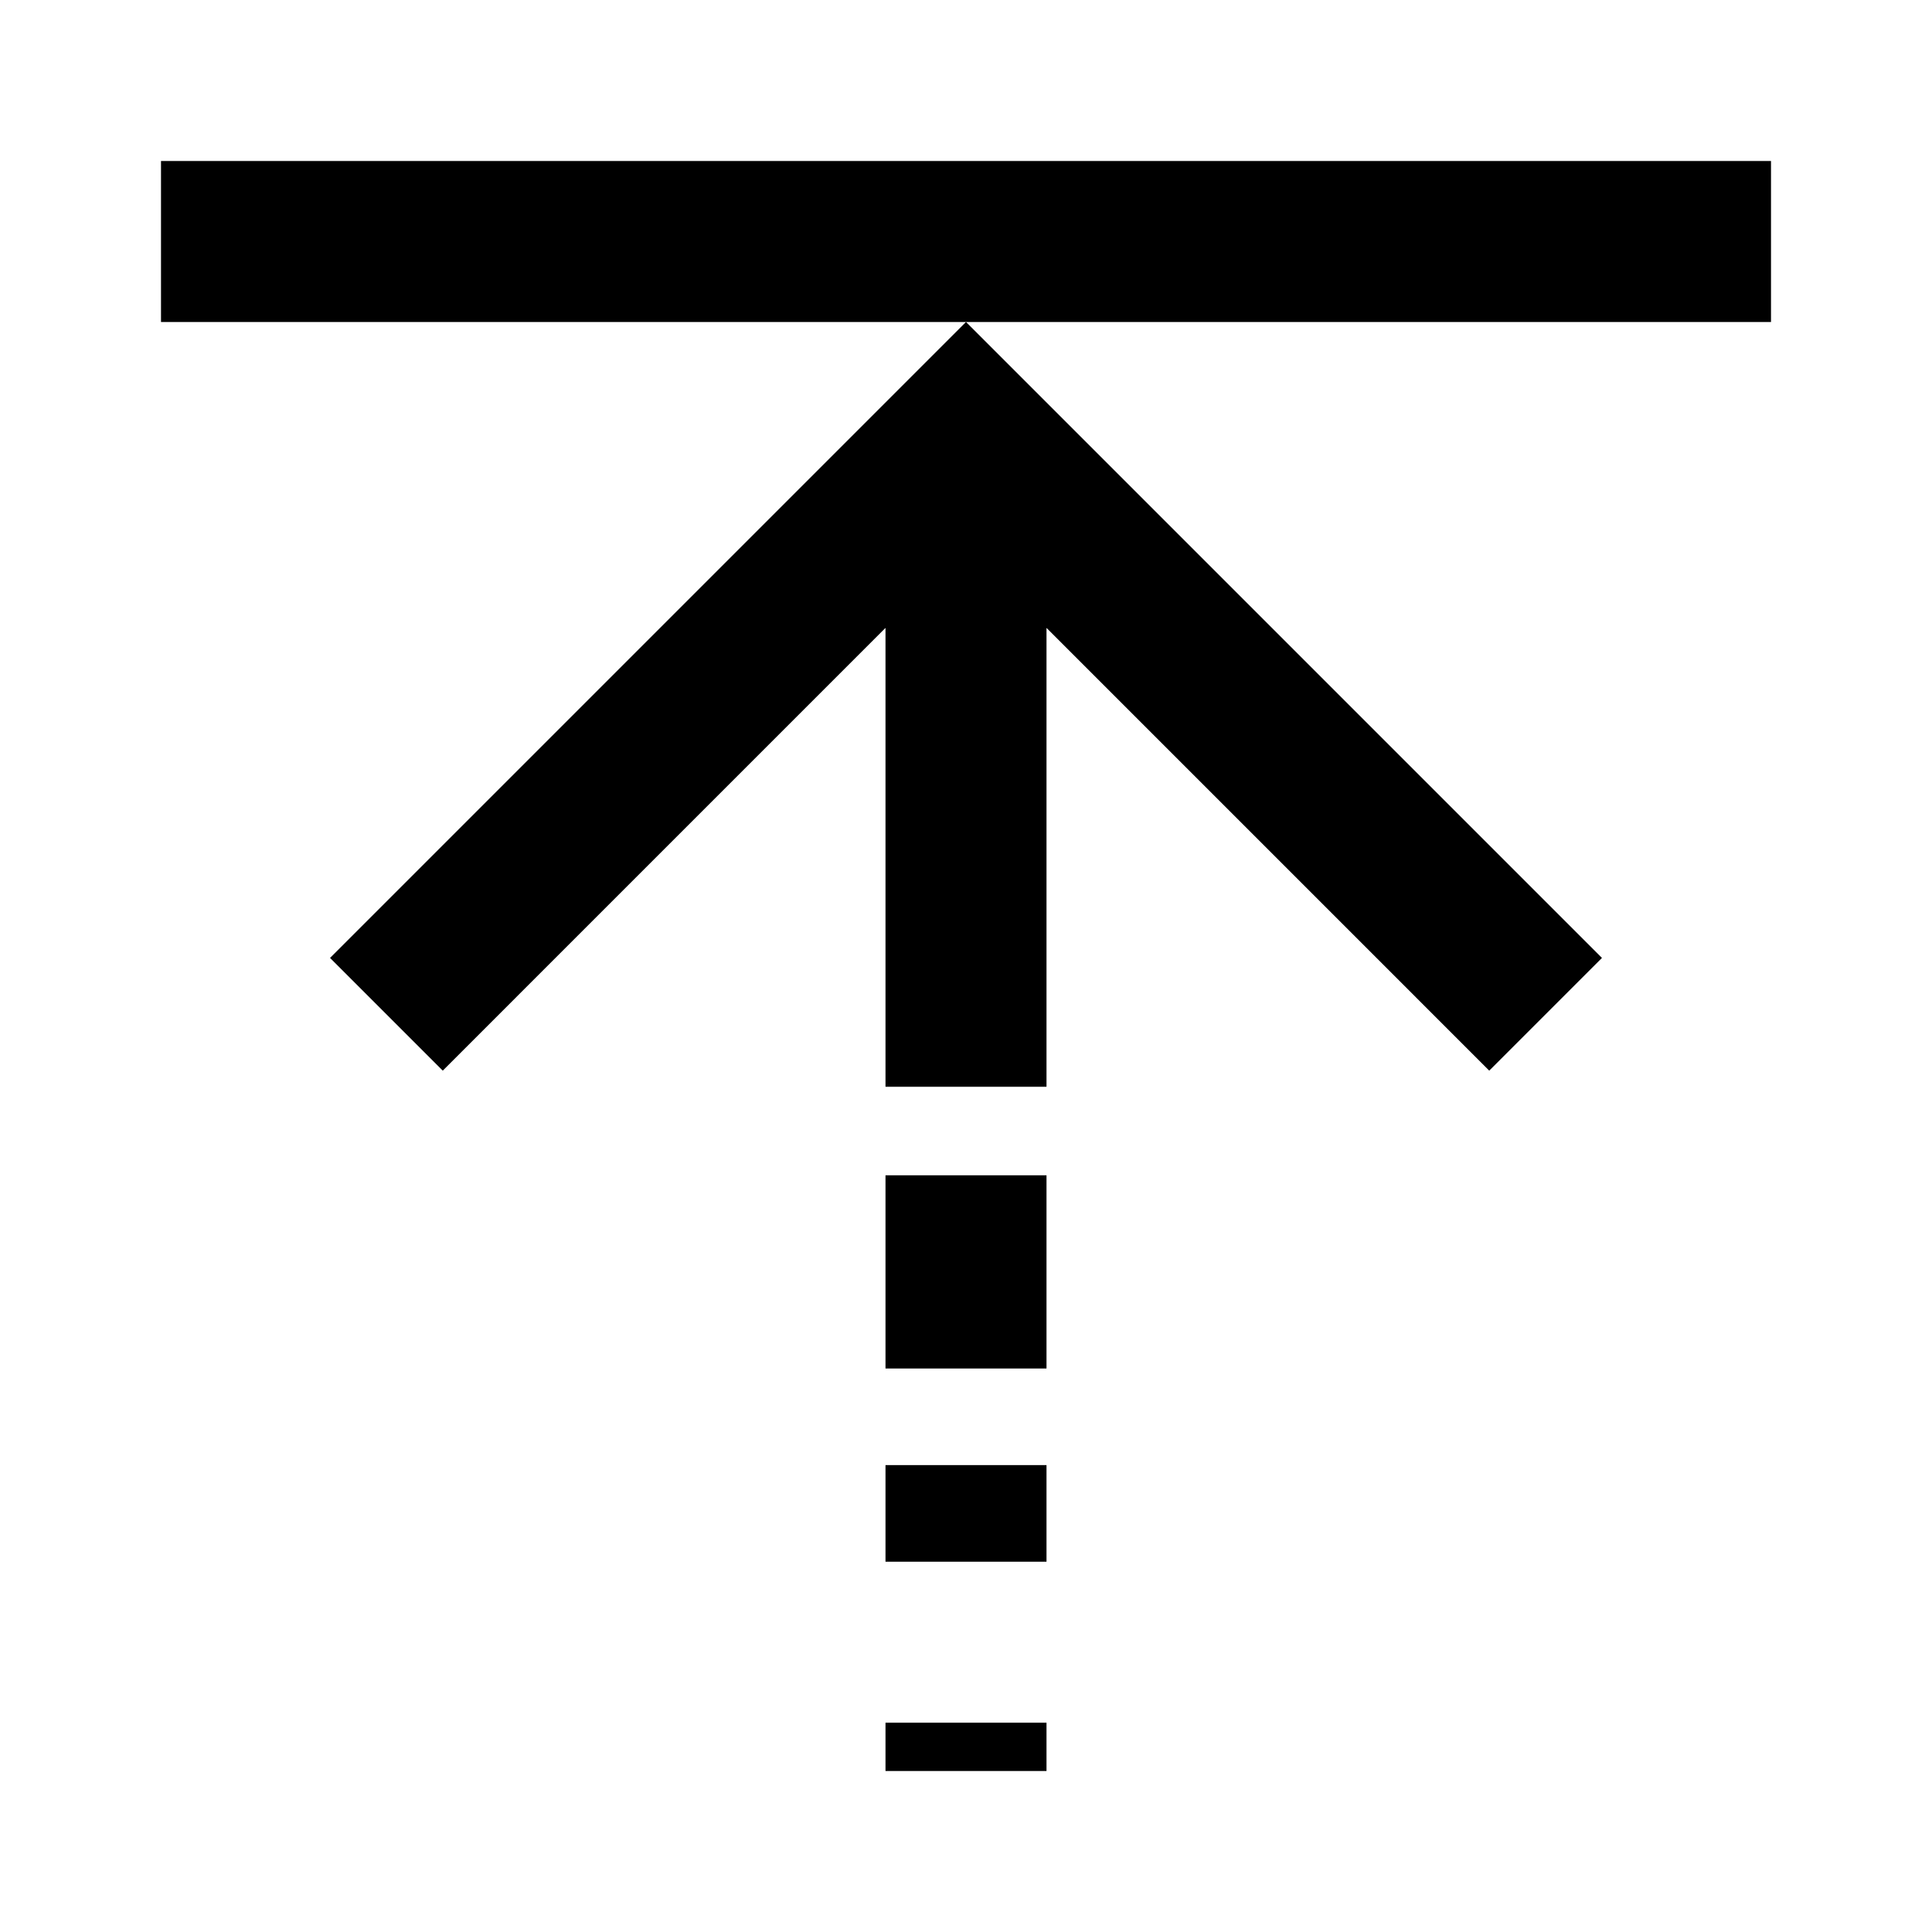
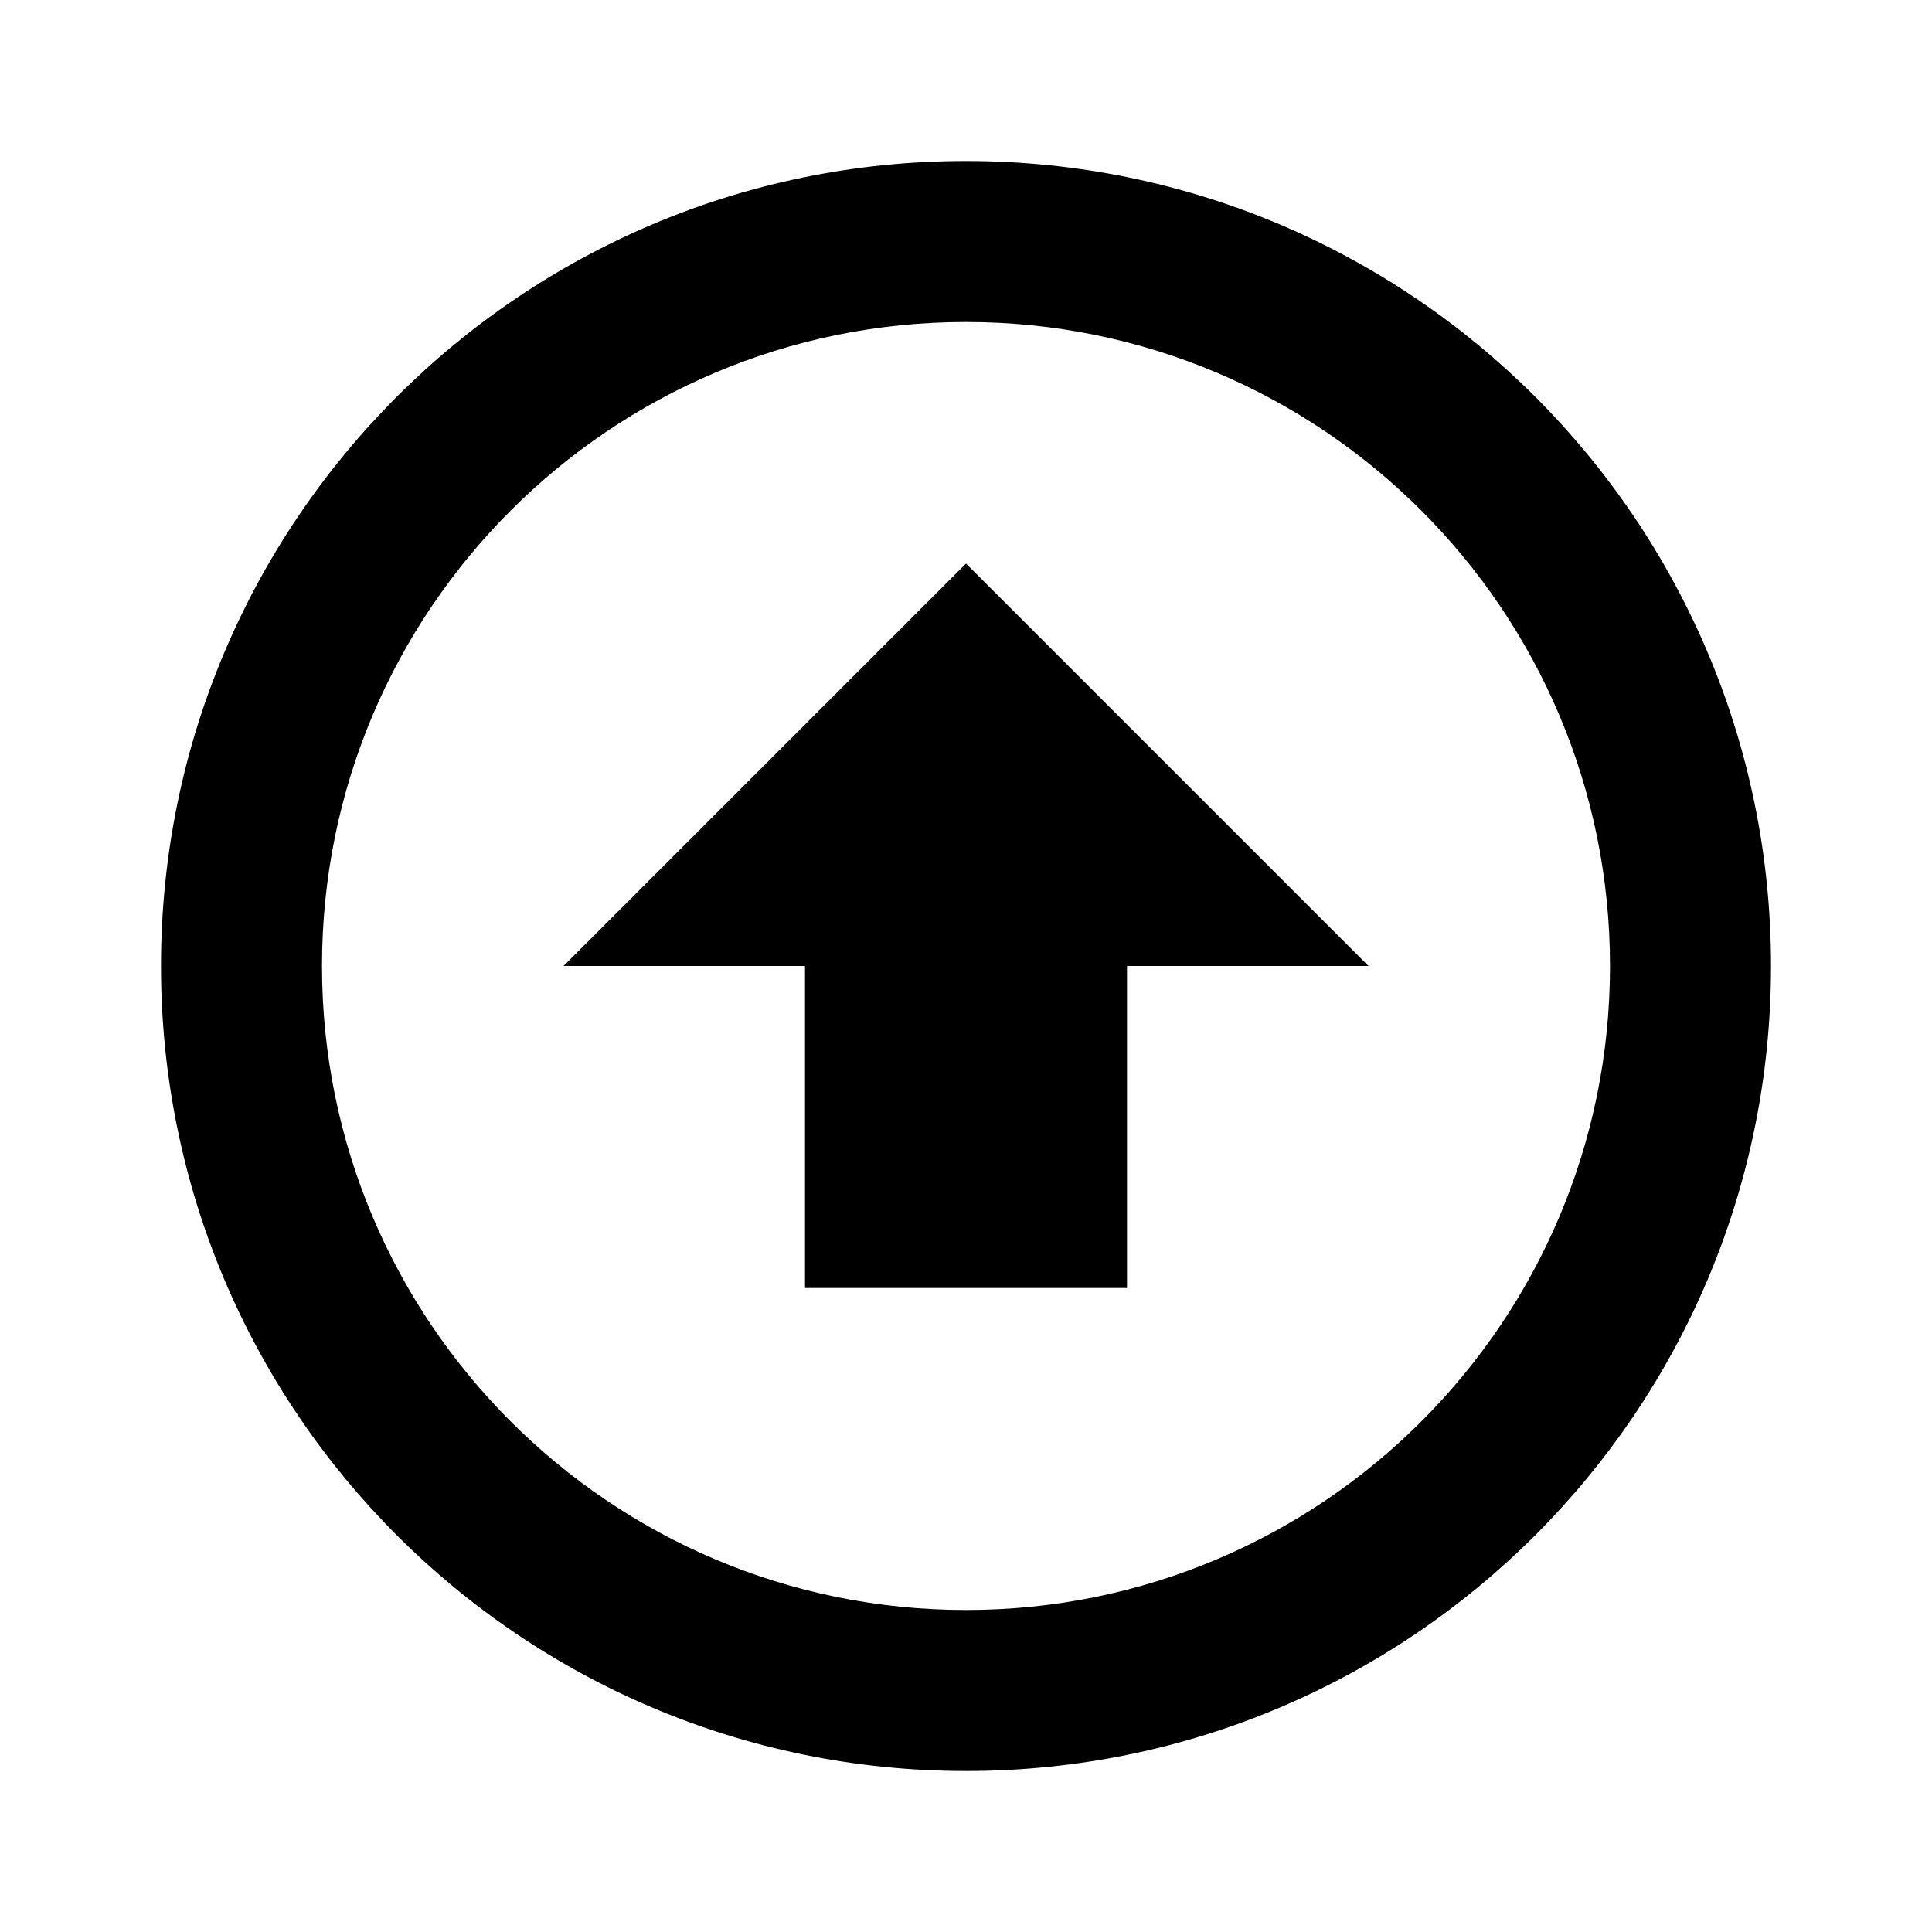
- <svg xmlns="http://www.w3.org/2000/svg" version="1.1" id="Layer_1" x="0px" y="0px" viewBox="0 0 24 24" style="enable-background:new 0 0 24 24;" xml:space="preserve">
-   <g>
-     <rect x="11" y="18.2" width="2" height="1.2" />
-     <rect x="11" y="14.6" width="2" height="2.4" />
-     <rect x="11" y="21.4" width="2" height="0.6" />
-     <polygon points="5.5,13.3 11,7.8 11,13.5 13,13.5 13,7.8 18.5,13.3 19.9,11.9 12,4 4.1,11.9  " />
-     <polygon points="22,2 2,2 2,4 12,4 22,4  " />
-   </g>
+ <svg xmlns="http://www.w3.org/2000/svg" xmlns:xlink="http://www.w3.org/1999/xlink" viewBox="0 0 24 24">
+   <defs>
+     <path d="m12 7 5 5h-3v4h-4v-4H7l5-5Zm0 15a10 10 0 1 1 10-10c0 5.523-4.477 10-10 10Zm0-2a8 8 0 1 0 0-16 8 8 0 0 0 0 16Z" id="a" />
+   </defs>
+   <use fill="#000" fill-rule="nonzero" xlink:href="#a" />
</svg>
